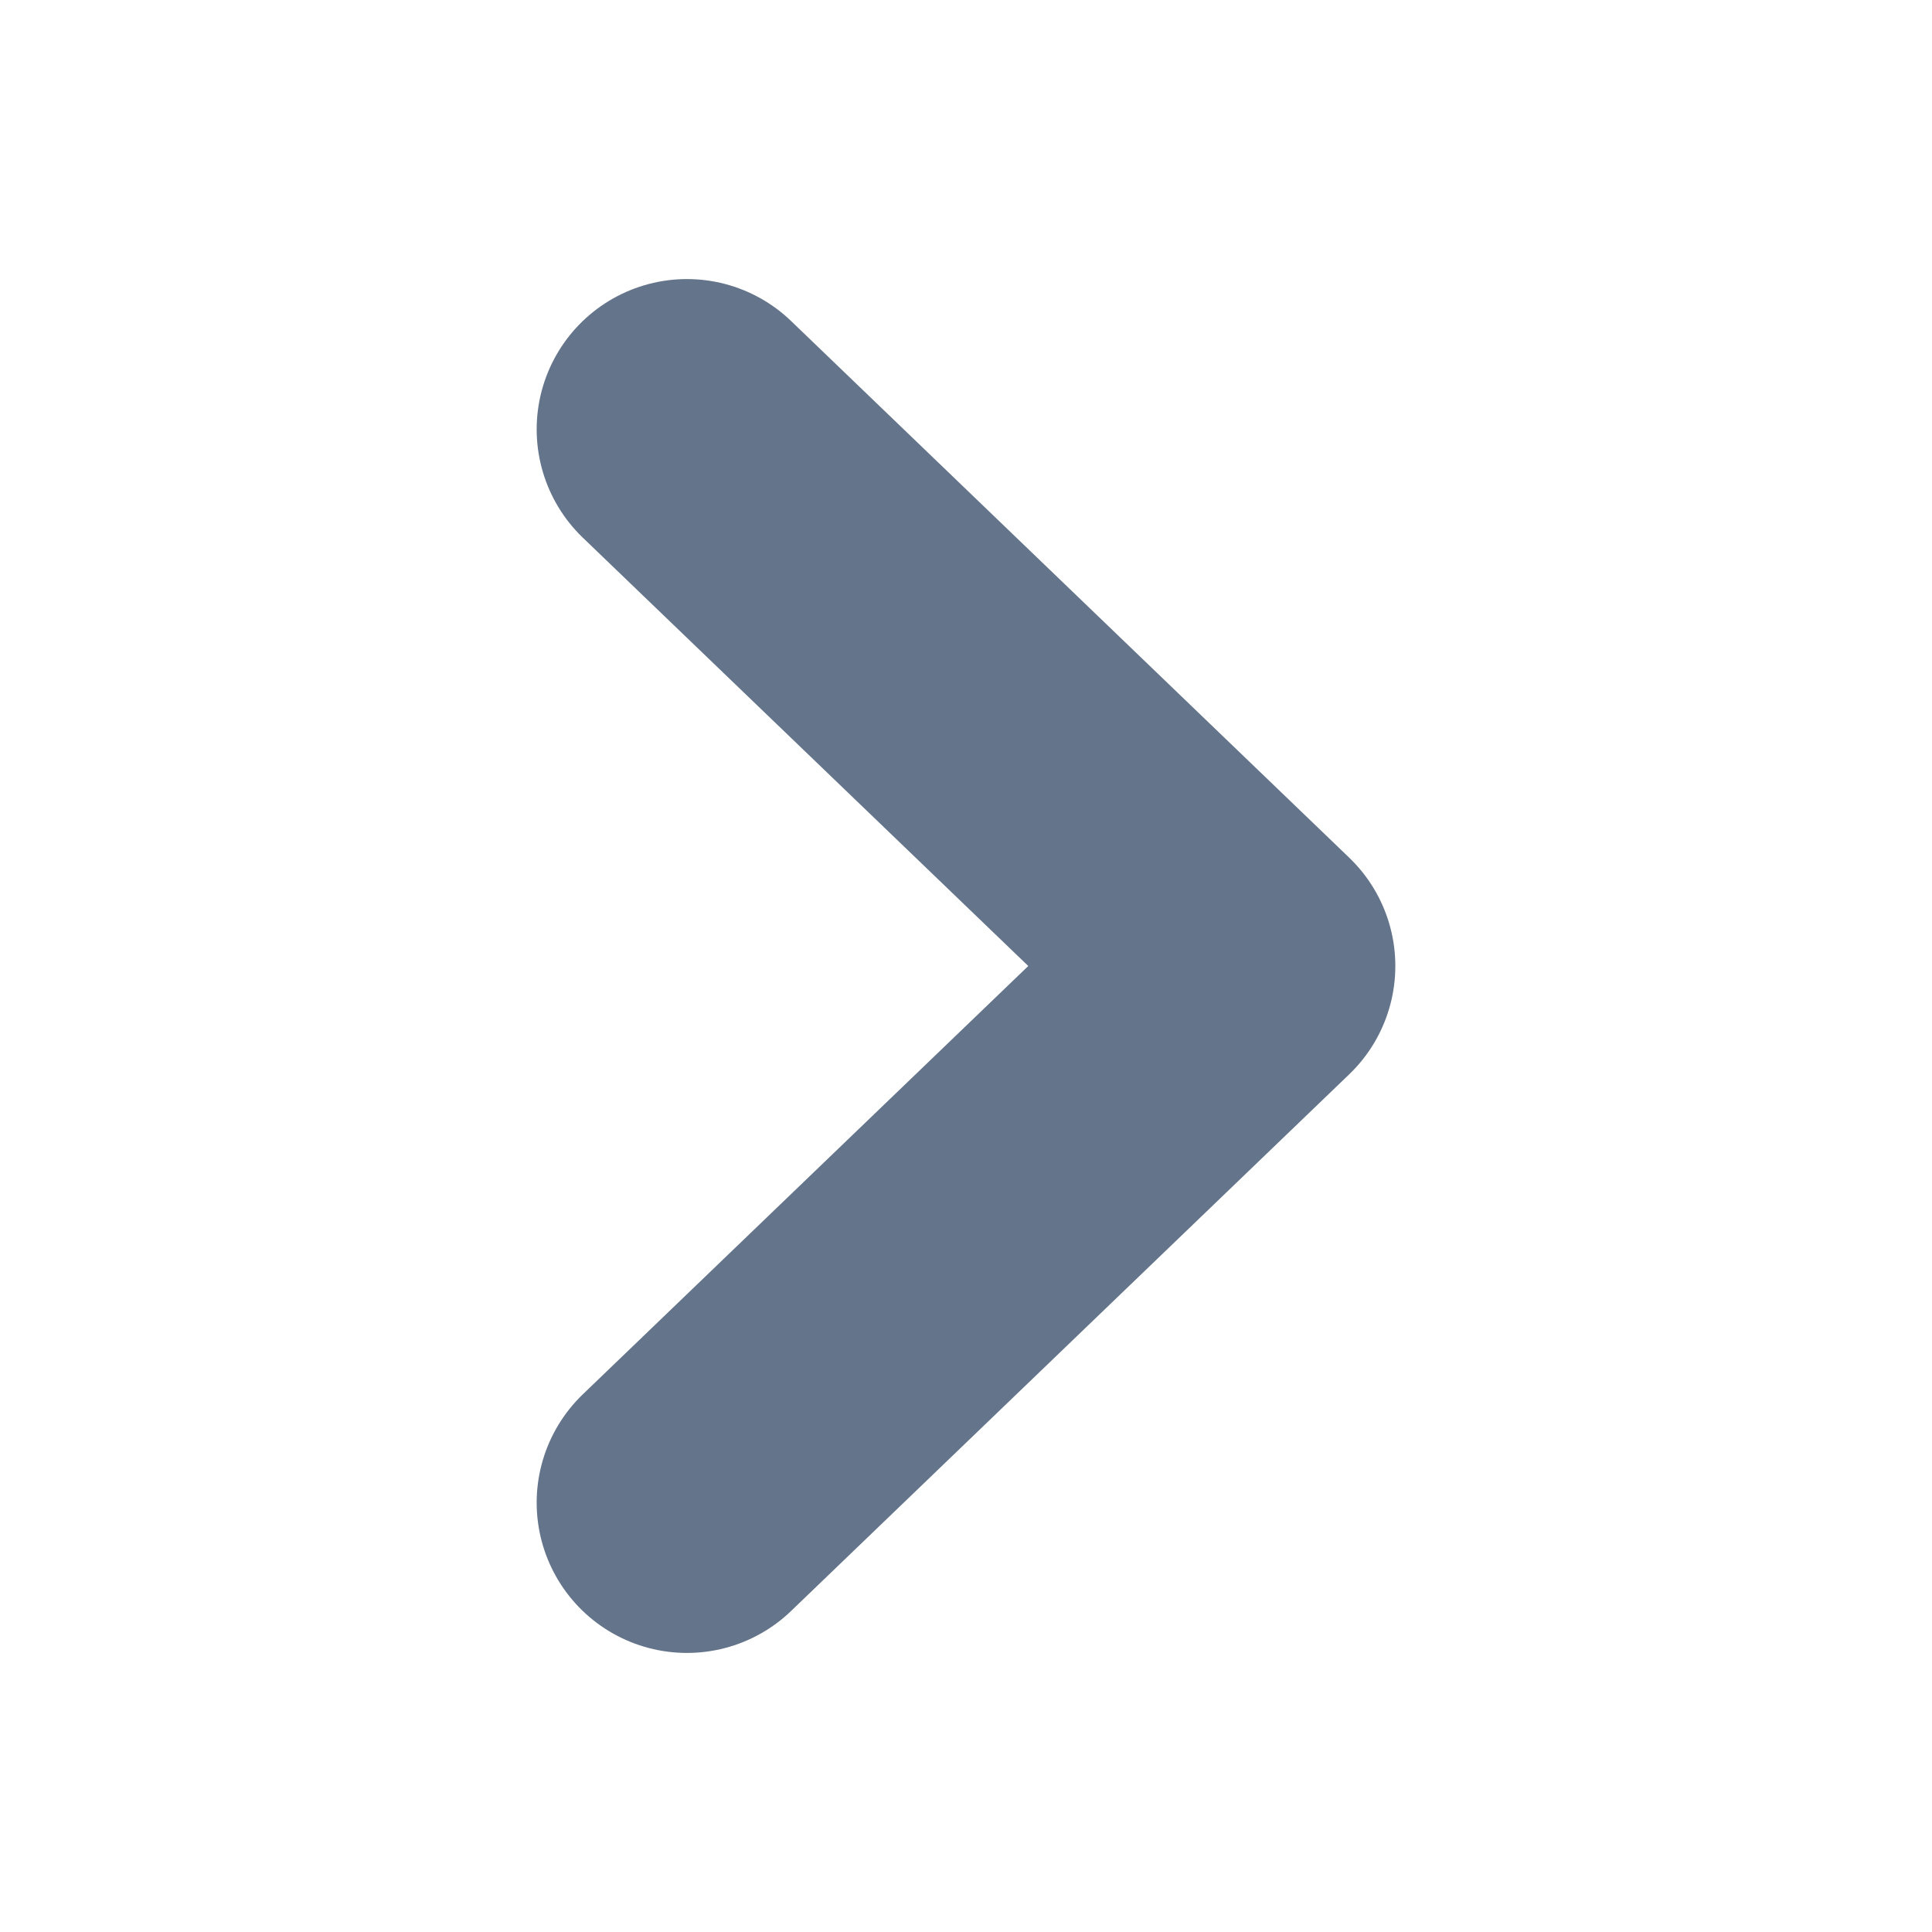
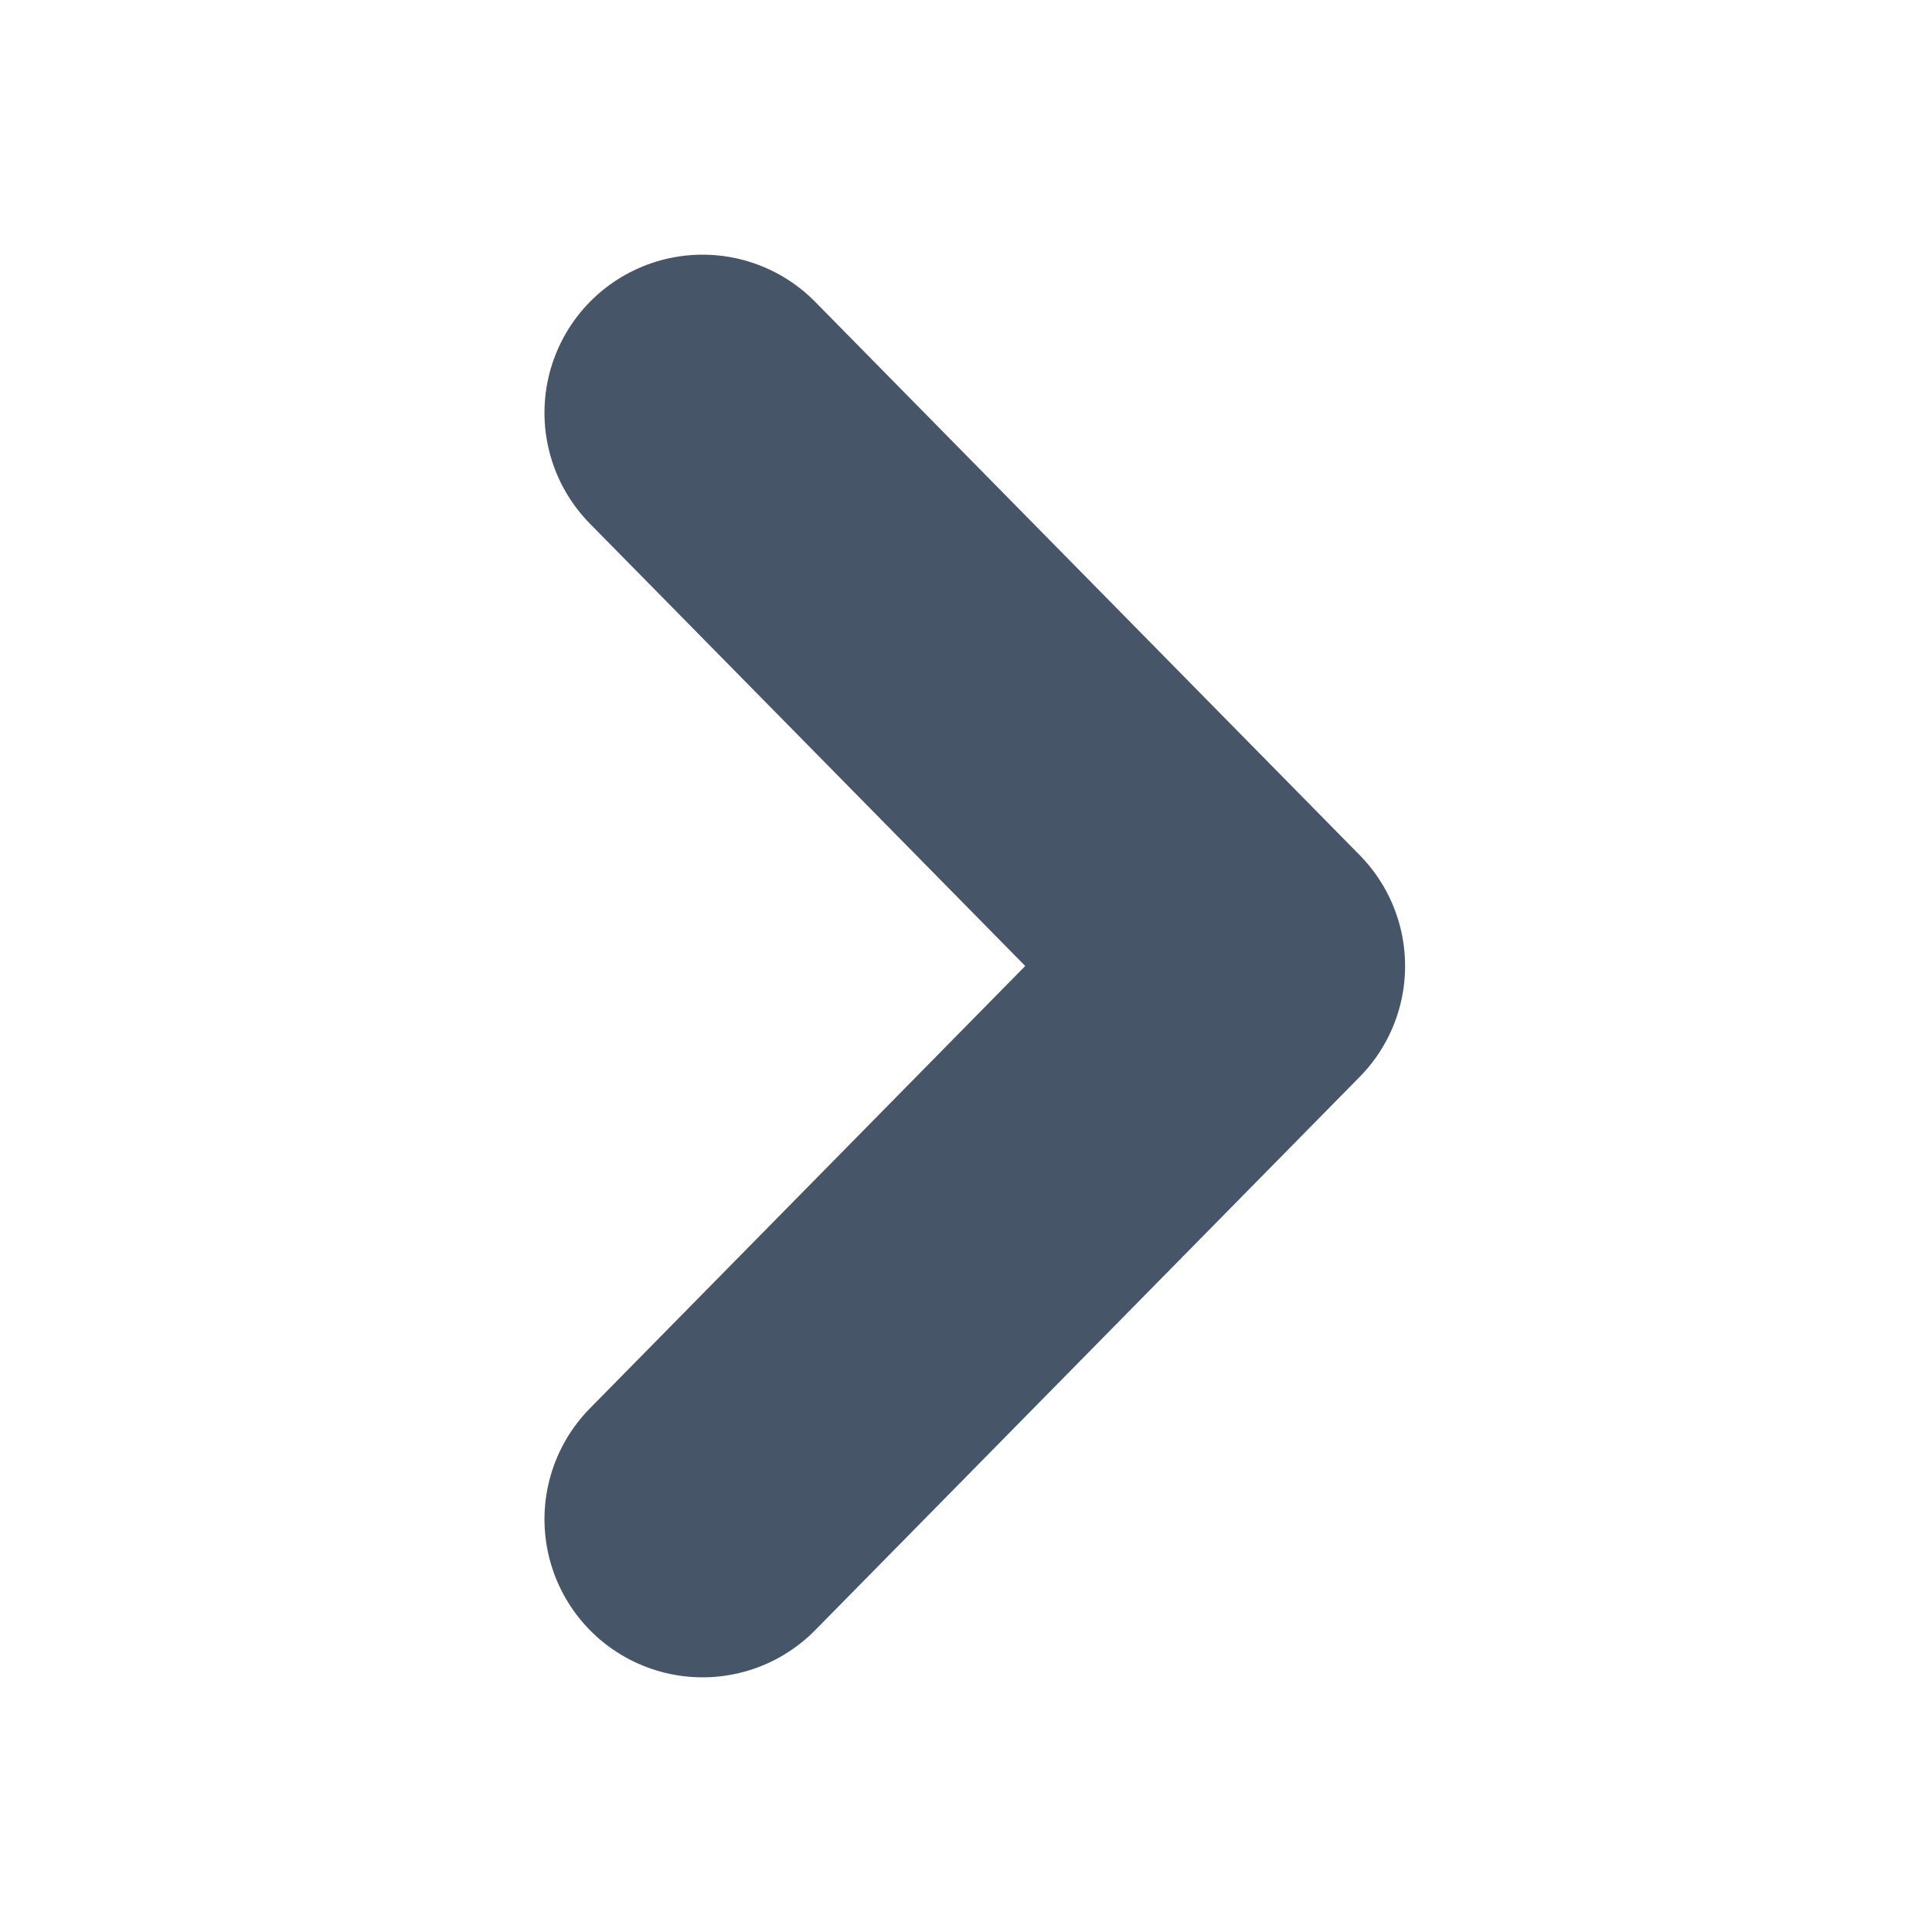
- <svg xmlns="http://www.w3.org/2000/svg" width="9" height="9" viewBox="0 0 9 9" fill="none">
-   <path d="M3.2 2L5.8 4.5L3.2 7" stroke="#64748b" stroke-width="1.4" stroke-linecap="round" stroke-linejoin="round" />
+ <svg xmlns="http://www.w3.org/2000/svg" width="11" height="11" viewBox="0 0 11 11" fill="none">
+   <path d="M4 2.35L7.1 5.5L4 8.65" stroke="#475569" stroke-width="1.8" stroke-linecap="round" stroke-linejoin="round" />
</svg>
